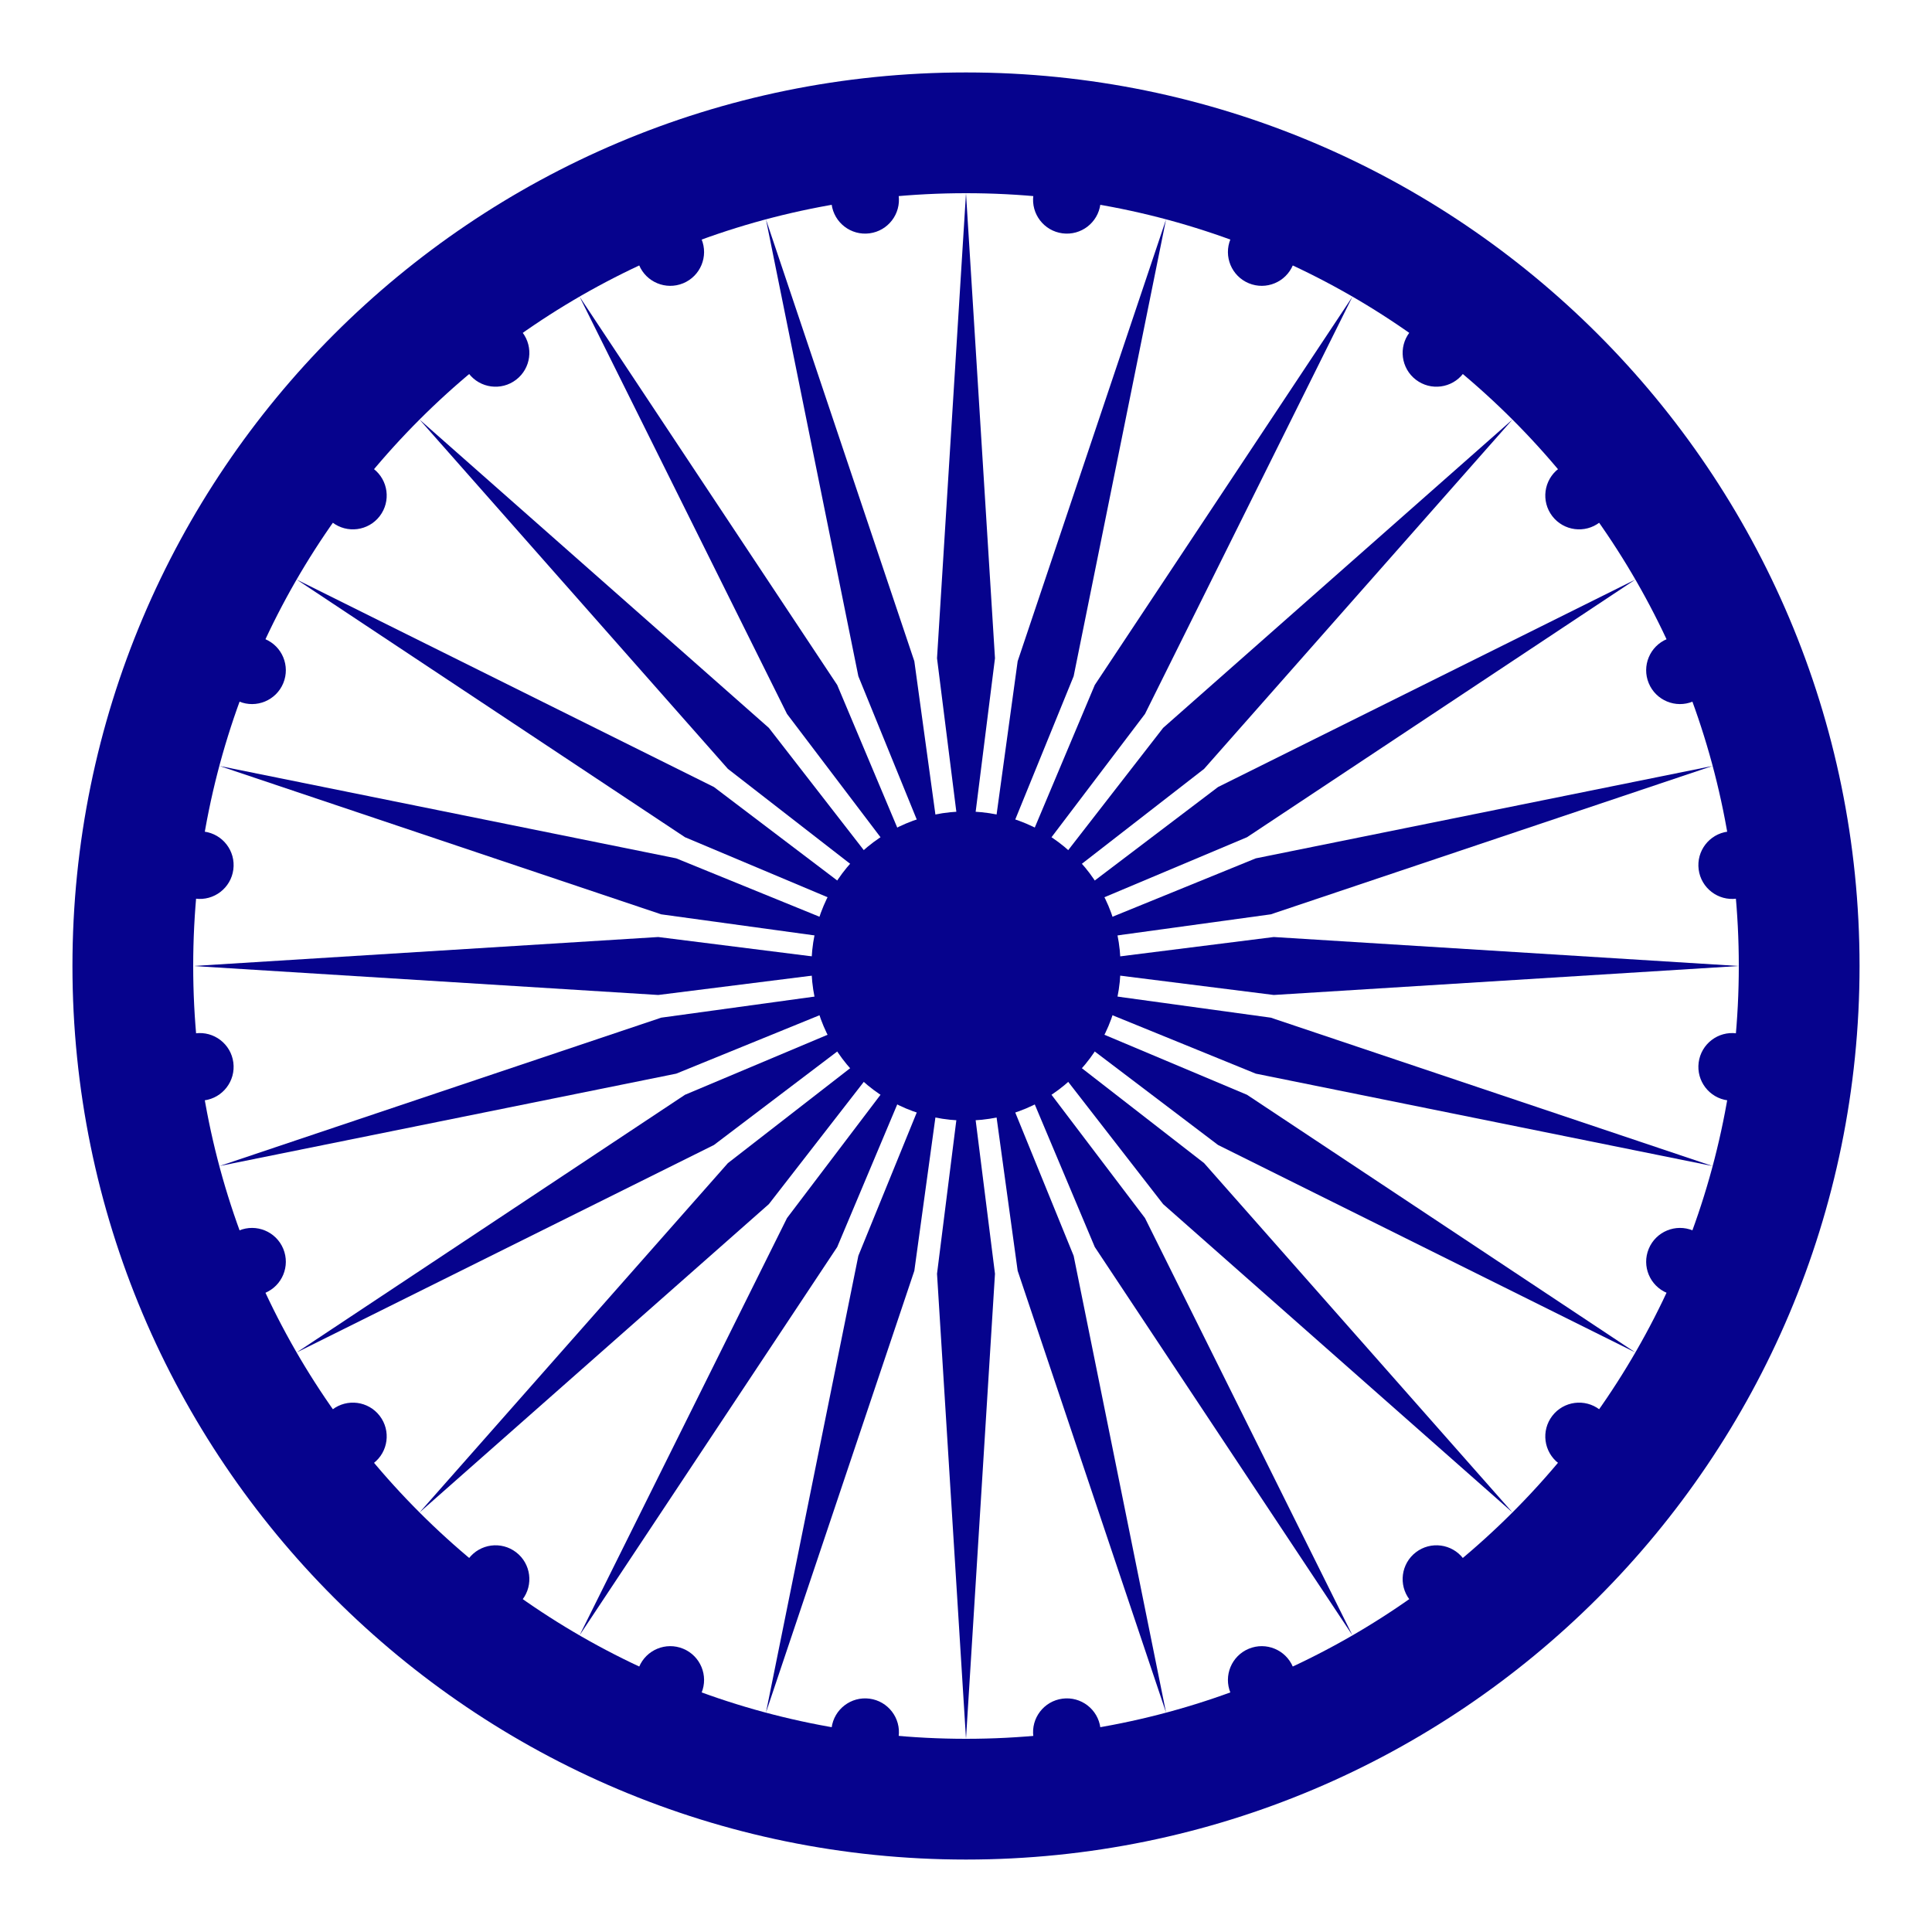
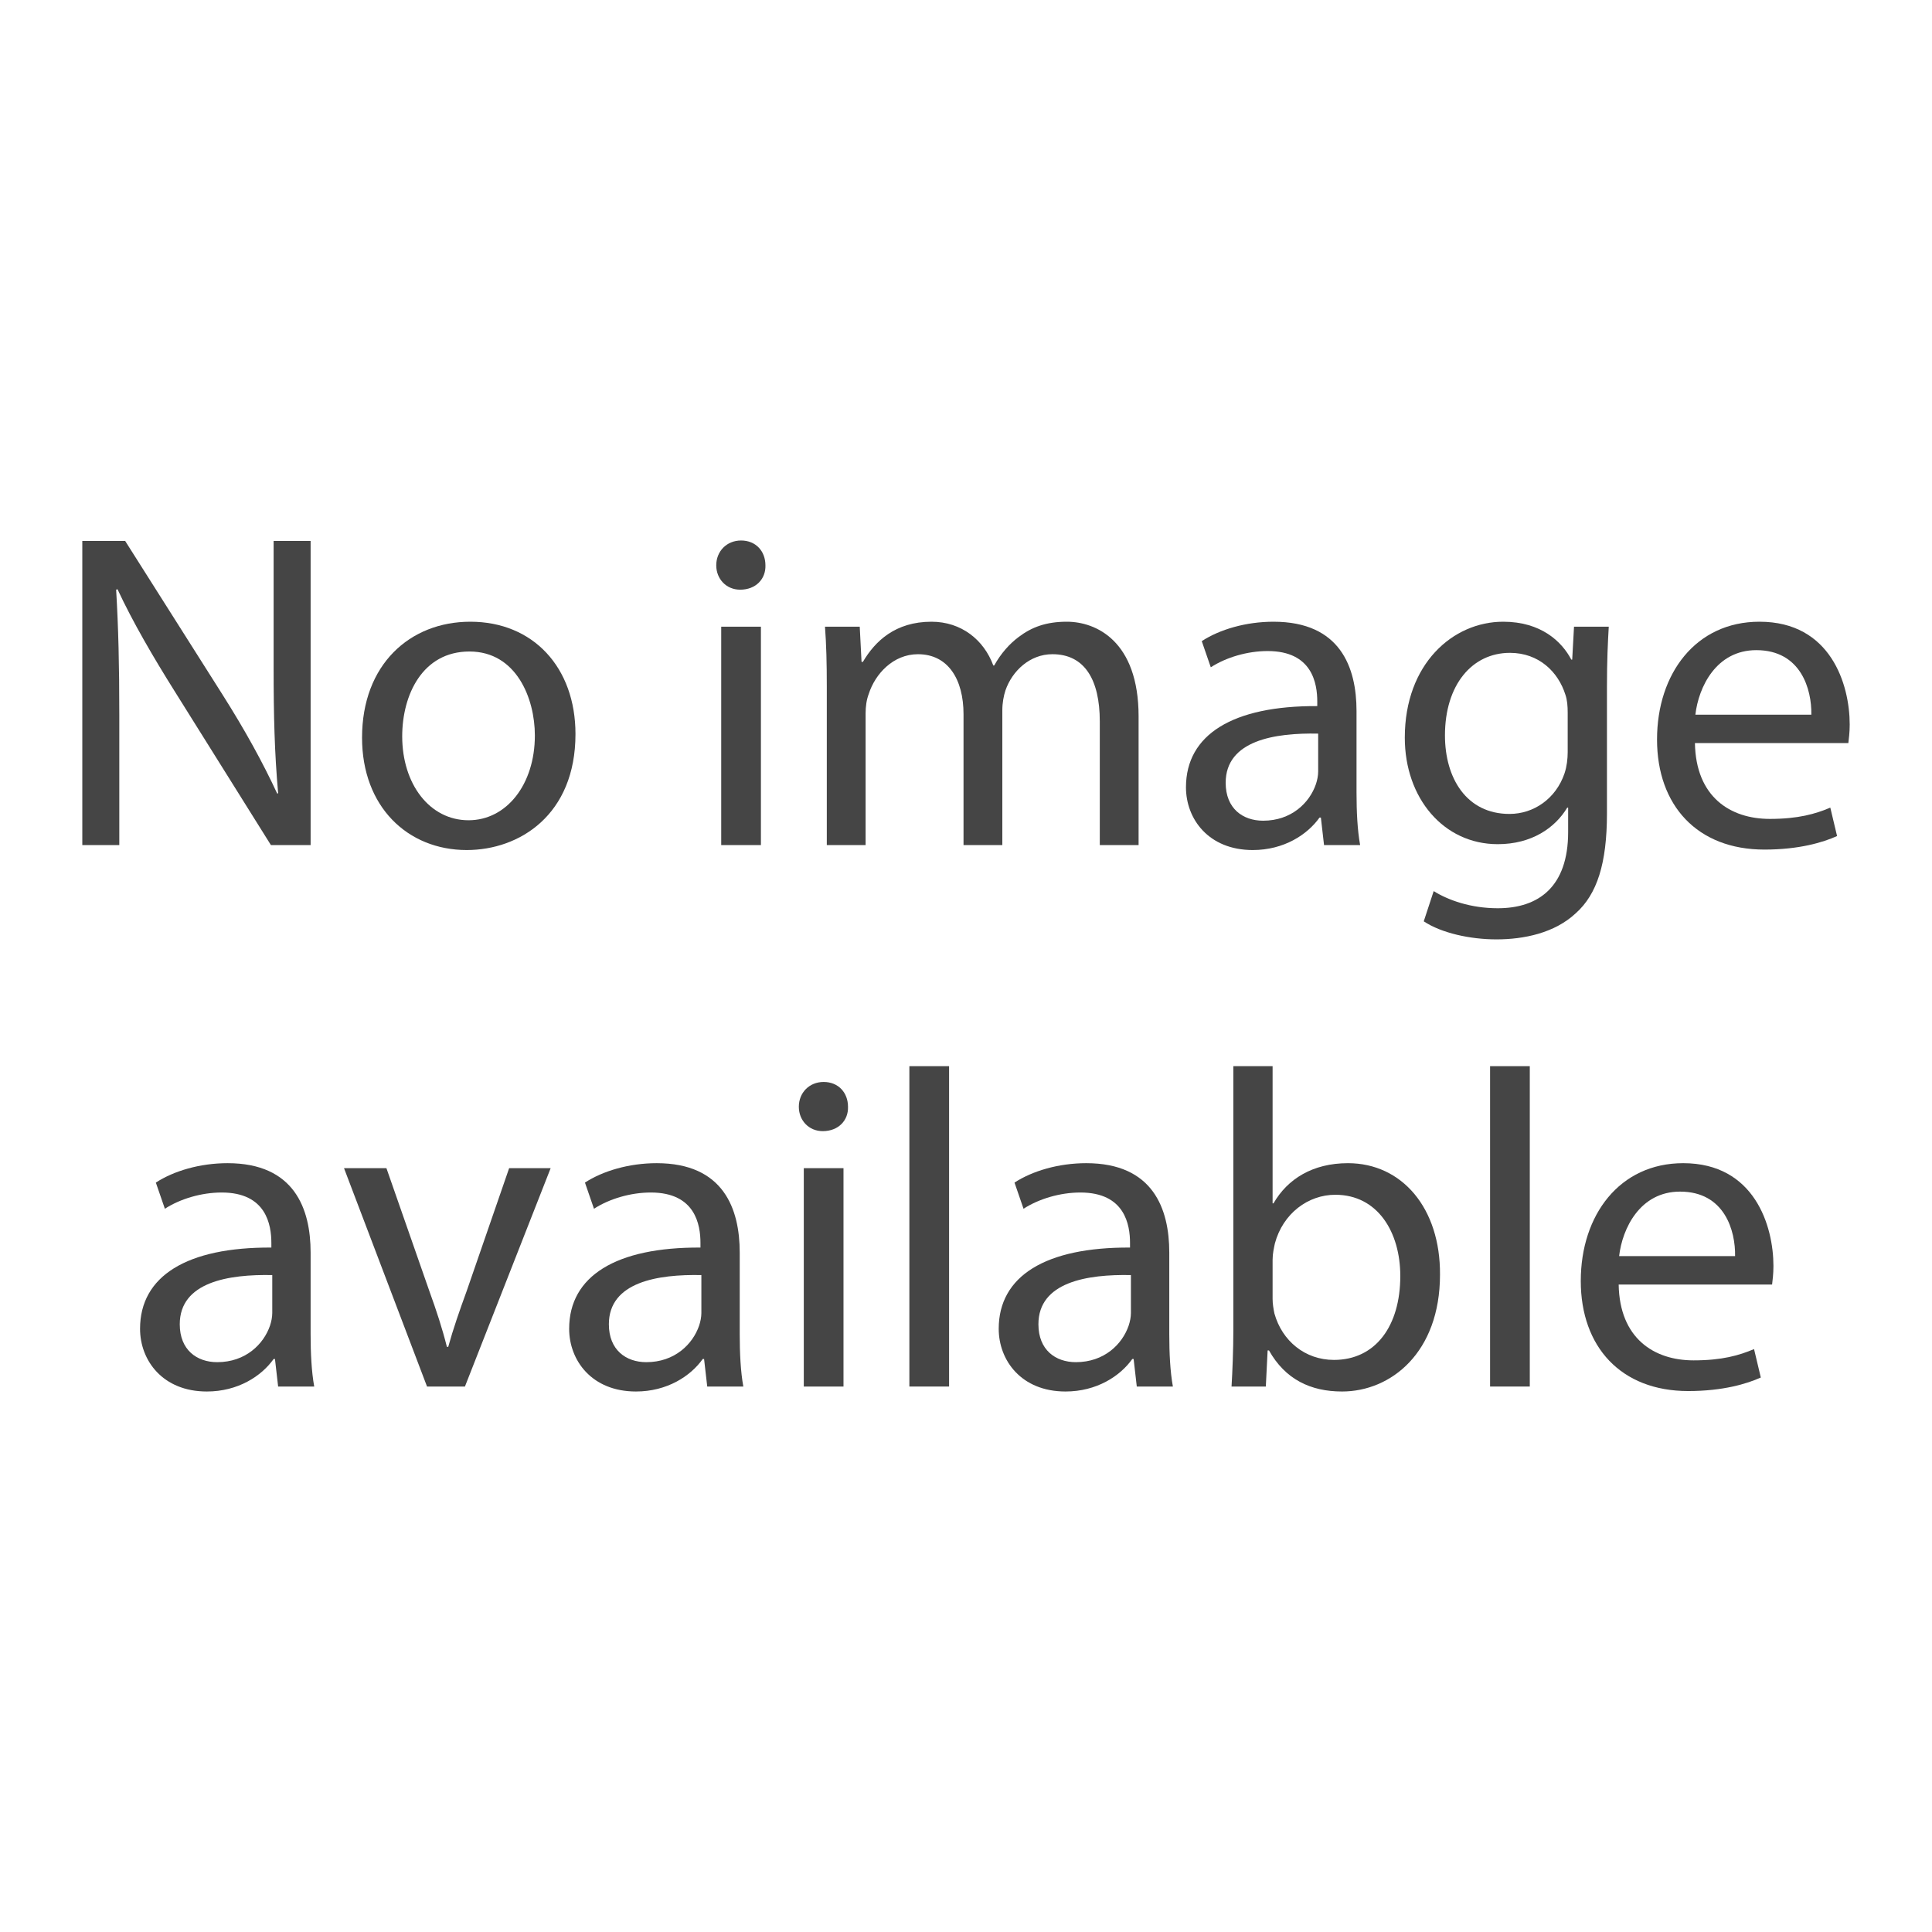
- <svg xmlns="http://www.w3.org/2000/svg" xmlns:xlink="http://www.w3.org/1999/xlink" width="500" height="500" viewBox="-10 -10 20 20" fill="#06038d">
-   <circle fill="none" stroke="#06038d" r="8.625" stroke-width="1.25" />
-   <circle r="1.6" />
-   <g id="d">
-     <g id="c">
-       <g id="b">
-         <g id="a">
-           <path d="m0-8 .3 4.814L0-.802-.3-3.186z" />
-           <circle transform="rotate(7.5)" r="0.35" cy="-8" />
-         </g>
-         <use xlink:href="#a" transform="scale(-1)" />
-       </g>
-       <use xlink:href="#b" transform="rotate(15)" />
-     </g>
-     <use xlink:href="#c" transform="rotate(30)" />
+ <svg xmlns="http://www.w3.org/2000/svg" version="1.1" id="Layer_1" x="0px" y="0px" width="500px" height="500px" viewBox="0 0 500 500" enable-background="new 0 0 500 500" xml:space="preserve">
+   <g>
+     <path fill="#454545" d="M21.299,218.705v-78.707h11.094l25.224,39.821c5.839,9.225,10.393,17.516,14.13,25.574l0.234-0.117   c-0.934-10.509-1.168-20.085-1.168-32.347v-32.931h9.575v78.707H70.112l-24.99-39.938c-5.489-8.758-10.744-17.75-14.714-26.275   l-0.351,0.117c0.584,9.926,0.818,19.385,0.818,32.464v33.632H21.299z" />
+     <path fill="#454545" d="M148.933,189.978c0,20.903-14.48,30.012-28.143,30.012c-15.298,0-27.092-11.211-27.092-29.078   c0-18.918,12.378-30.012,28.026-30.012C137.956,160.901,148.933,172.695,148.933,189.978z M104.091,190.562   c0,12.378,7.123,21.721,17.166,21.721c9.809,0,17.166-9.225,17.166-21.954c0-9.575-4.788-21.72-16.933-21.72   C109.346,168.608,104.091,179.819,104.091,190.562z" />
+     <path fill="#454545" d="M198.093,146.304c0.117,3.503-2.452,6.306-6.539,6.306c-3.62,0-6.189-2.803-6.189-6.306   c0-3.62,2.686-6.423,6.423-6.423C195.641,139.881,198.093,142.683,198.093,146.304z M186.649,218.705v-56.52h10.276v56.52H186.649z   " />
+     <path fill="#454545" d="M213.974,177.483c0-5.839-0.117-10.627-0.467-15.298h8.992l0.467,9.109h0.351   c3.153-5.372,8.408-10.393,17.75-10.393c7.708,0,13.546,4.671,15.999,11.327h0.233c1.752-3.153,3.97-5.605,6.306-7.357   c3.386-2.57,7.123-3.971,12.496-3.971c7.474,0,18.567,4.905,18.567,24.523v33.281h-10.043v-31.997c0-10.861-3.97-17.4-12.261-17.4   c-5.839,0-10.393,4.321-12.145,9.342c-0.467,1.401-0.817,3.27-0.817,5.138v34.916h-10.043V184.84   c0-8.992-3.971-15.531-11.795-15.531c-6.423,0-11.094,5.138-12.729,10.276c-0.584,1.518-0.817,3.27-0.817,5.021v34.099h-10.043   V177.483z" />
+     <path fill="#454545" d="M342.659,218.705l-0.817-7.123h-0.349c-3.154,4.437-9.225,8.408-17.283,8.408   c-11.445,0-17.283-8.058-17.283-16.232c0-13.663,12.145-21.137,33.982-21.02v-1.168c0-4.671-1.285-13.079-12.846-13.079   c-5.254,0-10.743,1.635-14.714,4.204l-2.335-6.773c4.67-3.036,11.444-5.021,18.567-5.021c17.283,0,21.487,11.794,21.487,23.122   v21.137c0,4.905,0.233,9.693,0.934,13.546H342.659z M341.142,189.861c-11.211-0.234-23.939,1.751-23.939,12.728   c0,6.656,4.438,9.809,9.692,9.809c7.358,0,12.028-4.671,13.663-9.459c0.351-1.051,0.584-2.219,0.584-3.27V189.861z" />
+     <path fill="#454545" d="M416.345,162.185c-0.233,4.087-0.467,8.642-0.467,15.531v32.814c0,12.962-2.57,20.903-8.058,25.808   c-5.489,5.138-13.43,6.773-20.553,6.773c-6.773,0-14.246-1.635-18.801-4.671l2.57-7.823c3.737,2.335,9.575,4.437,16.582,4.437   c10.509,0,18.216-5.489,18.216-19.735v-6.306h-0.233c-3.153,5.255-9.225,9.459-17.983,9.459c-14.013,0-24.056-11.912-24.056-27.56   c0-19.151,12.495-30.012,25.457-30.012c9.809,0,15.181,5.138,17.634,9.809h0.233l0.467-8.525H416.345z M405.718,184.489   c0-1.752-0.117-3.27-0.584-4.671c-1.869-5.956-6.89-10.861-14.363-10.861c-9.809,0-16.816,8.291-16.816,21.37   c0,11.094,5.606,20.319,16.699,20.319c6.306,0,12.028-3.97,14.247-10.51c0.584-1.752,0.817-3.737,0.817-5.489V184.489z" />
+     <path fill="#454545" d="M438.647,192.314c0.234,13.896,9.109,19.618,19.385,19.618c7.357,0,11.794-1.285,15.649-2.92l1.751,7.357   c-3.62,1.635-9.808,3.503-18.8,3.503c-17.4,0-27.793-11.444-27.793-28.494c0-17.049,10.043-30.479,26.507-30.479   c18.451,0,23.356,16.232,23.356,26.625c0,2.102-0.233,3.737-0.351,4.788H438.647z M468.776,184.957   c0.116-6.54-2.686-16.699-14.247-16.699c-10.393,0-14.947,9.575-15.765,16.699H468.776z" />
+     <path fill="#454545" d="M71.98,358.834l-0.817-7.123h-0.351c-3.153,4.437-9.225,8.408-17.283,8.408   c-11.444,0-17.283-8.058-17.283-16.232c0-13.662,12.145-21.136,33.982-21.02v-1.168c0-4.671-1.285-13.078-12.846-13.078   c-5.255,0-10.743,1.635-14.714,4.204l-2.336-6.773c4.671-3.037,11.444-5.022,18.568-5.022c17.283,0,21.487,11.794,21.487,23.122   v21.136c0,4.905,0.234,9.692,0.934,13.546H71.98z M70.462,329.99c-11.211-0.233-23.94,1.752-23.94,12.729   c0,6.656,4.437,9.809,9.693,9.809c7.356,0,12.028-4.671,13.663-9.459c0.35-1.052,0.584-2.218,0.584-3.27V329.99z" />
+     <path fill="#454545" d="M100.005,302.315l11.094,31.763c1.868,5.138,3.386,9.809,4.554,14.481h0.351   c1.285-4.671,2.919-9.343,4.787-14.481l10.977-31.763h10.743l-22.187,56.52h-9.809l-21.487-56.52H100.005z" />
+     <path fill="#454545" d="M183.032,358.834l-0.817-7.123h-0.351c-3.153,4.437-9.225,8.408-17.283,8.408   c-11.444,0-17.283-8.058-17.283-16.232c0-13.662,12.145-21.136,33.982-21.02v-1.168c0-4.671-1.285-13.078-12.846-13.078   c-5.255,0-10.743,1.635-14.714,4.204l-2.336-6.773c4.671-3.037,11.444-5.022,18.568-5.022c17.283,0,21.487,11.794,21.487,23.122   v21.136c0,4.905,0.234,9.692,0.934,13.546H183.032z M181.514,329.99c-11.211-0.233-23.939,1.752-23.939,12.729   c0,6.656,4.437,9.809,9.693,9.809c7.356,0,12.028-4.671,13.663-9.459c0.35-1.052,0.584-2.218,0.584-3.27V329.99z" />
+     <path fill="#454545" d="M219.464,286.433c0.117,3.504-2.452,6.306-6.539,6.306c-3.62,0-6.189-2.802-6.189-6.306   c0-3.621,2.686-6.423,6.423-6.423C217.012,280.01,219.464,282.812,219.464,286.433z M208.02,358.834v-56.52h10.276v56.52H208.02z" />
+     <path fill="#454545" d="M235.345,275.922h10.276v82.912h-10.276V275.922z" />
+     <path fill="#454545" d="M294.199,358.834l-0.817-7.123h-0.349c-3.153,4.437-9.225,8.408-17.283,8.408   c-11.445,0-17.283-8.058-17.283-16.232c0-13.662,12.145-21.136,33.982-21.02v-1.168c0-4.671-1.285-13.078-12.846-13.078   c-5.254,0-10.743,1.635-14.714,4.204l-2.335-6.773c4.67-3.037,11.444-5.022,18.567-5.022c17.283,0,21.487,11.794,21.487,23.122   v21.136c0,4.905,0.233,9.692,0.934,13.546H294.199z M292.681,329.99c-11.211-0.233-23.939,1.752-23.939,12.729   c0,6.656,4.438,9.809,9.692,9.809c7.358,0,12.028-4.671,13.663-9.459c0.351-1.052,0.584-2.218,0.584-3.27V329.99z" />
+     <path fill="#454545" d="M318.721,358.834c0.233-3.854,0.467-9.576,0.467-14.597v-68.315h10.16v35.501h0.233   c3.621-6.306,10.16-10.393,19.268-10.393c14.013,0,23.94,11.677,23.822,28.844c0,20.202-12.728,30.245-25.341,30.245   c-8.174,0-14.713-3.154-18.918-10.628h-0.351l-0.467,9.343H318.721z M329.348,336.18c0,1.284,0.233,2.569,0.467,3.737   c1.985,7.123,7.941,12.028,15.415,12.028c10.743,0,17.166-8.759,17.166-21.72c0-11.328-5.839-21.02-16.815-21.02   c-7.007,0-13.546,4.788-15.649,12.612c-0.233,1.168-0.584,2.569-0.584,4.204V336.18z" />
+     <path fill="#454545" d="M385.631,275.922h10.277v82.912h-10.277V275.922z" />
+     <path fill="#454545" d="M418.911,332.443c0.234,13.896,9.109,19.619,19.385,19.619c7.356,0,11.794-1.285,15.649-2.92l1.751,7.357   c-3.62,1.635-9.808,3.503-18.8,3.503c-17.4,0-27.793-11.444-27.793-28.494s10.043-30.479,26.507-30.479   c18.451,0,23.356,16.232,23.356,26.625c0,2.102-0.233,3.737-0.351,4.789H418.911z M449.04,325.086   c0.116-6.539-2.686-16.698-14.247-16.698c-10.393,0-14.947,9.575-15.765,16.698H449.04z" />
  </g>
-   <use xlink:href="#d" transform="rotate(60)" />
-   <use xlink:href="#d" transform="rotate(120)" />
</svg>
